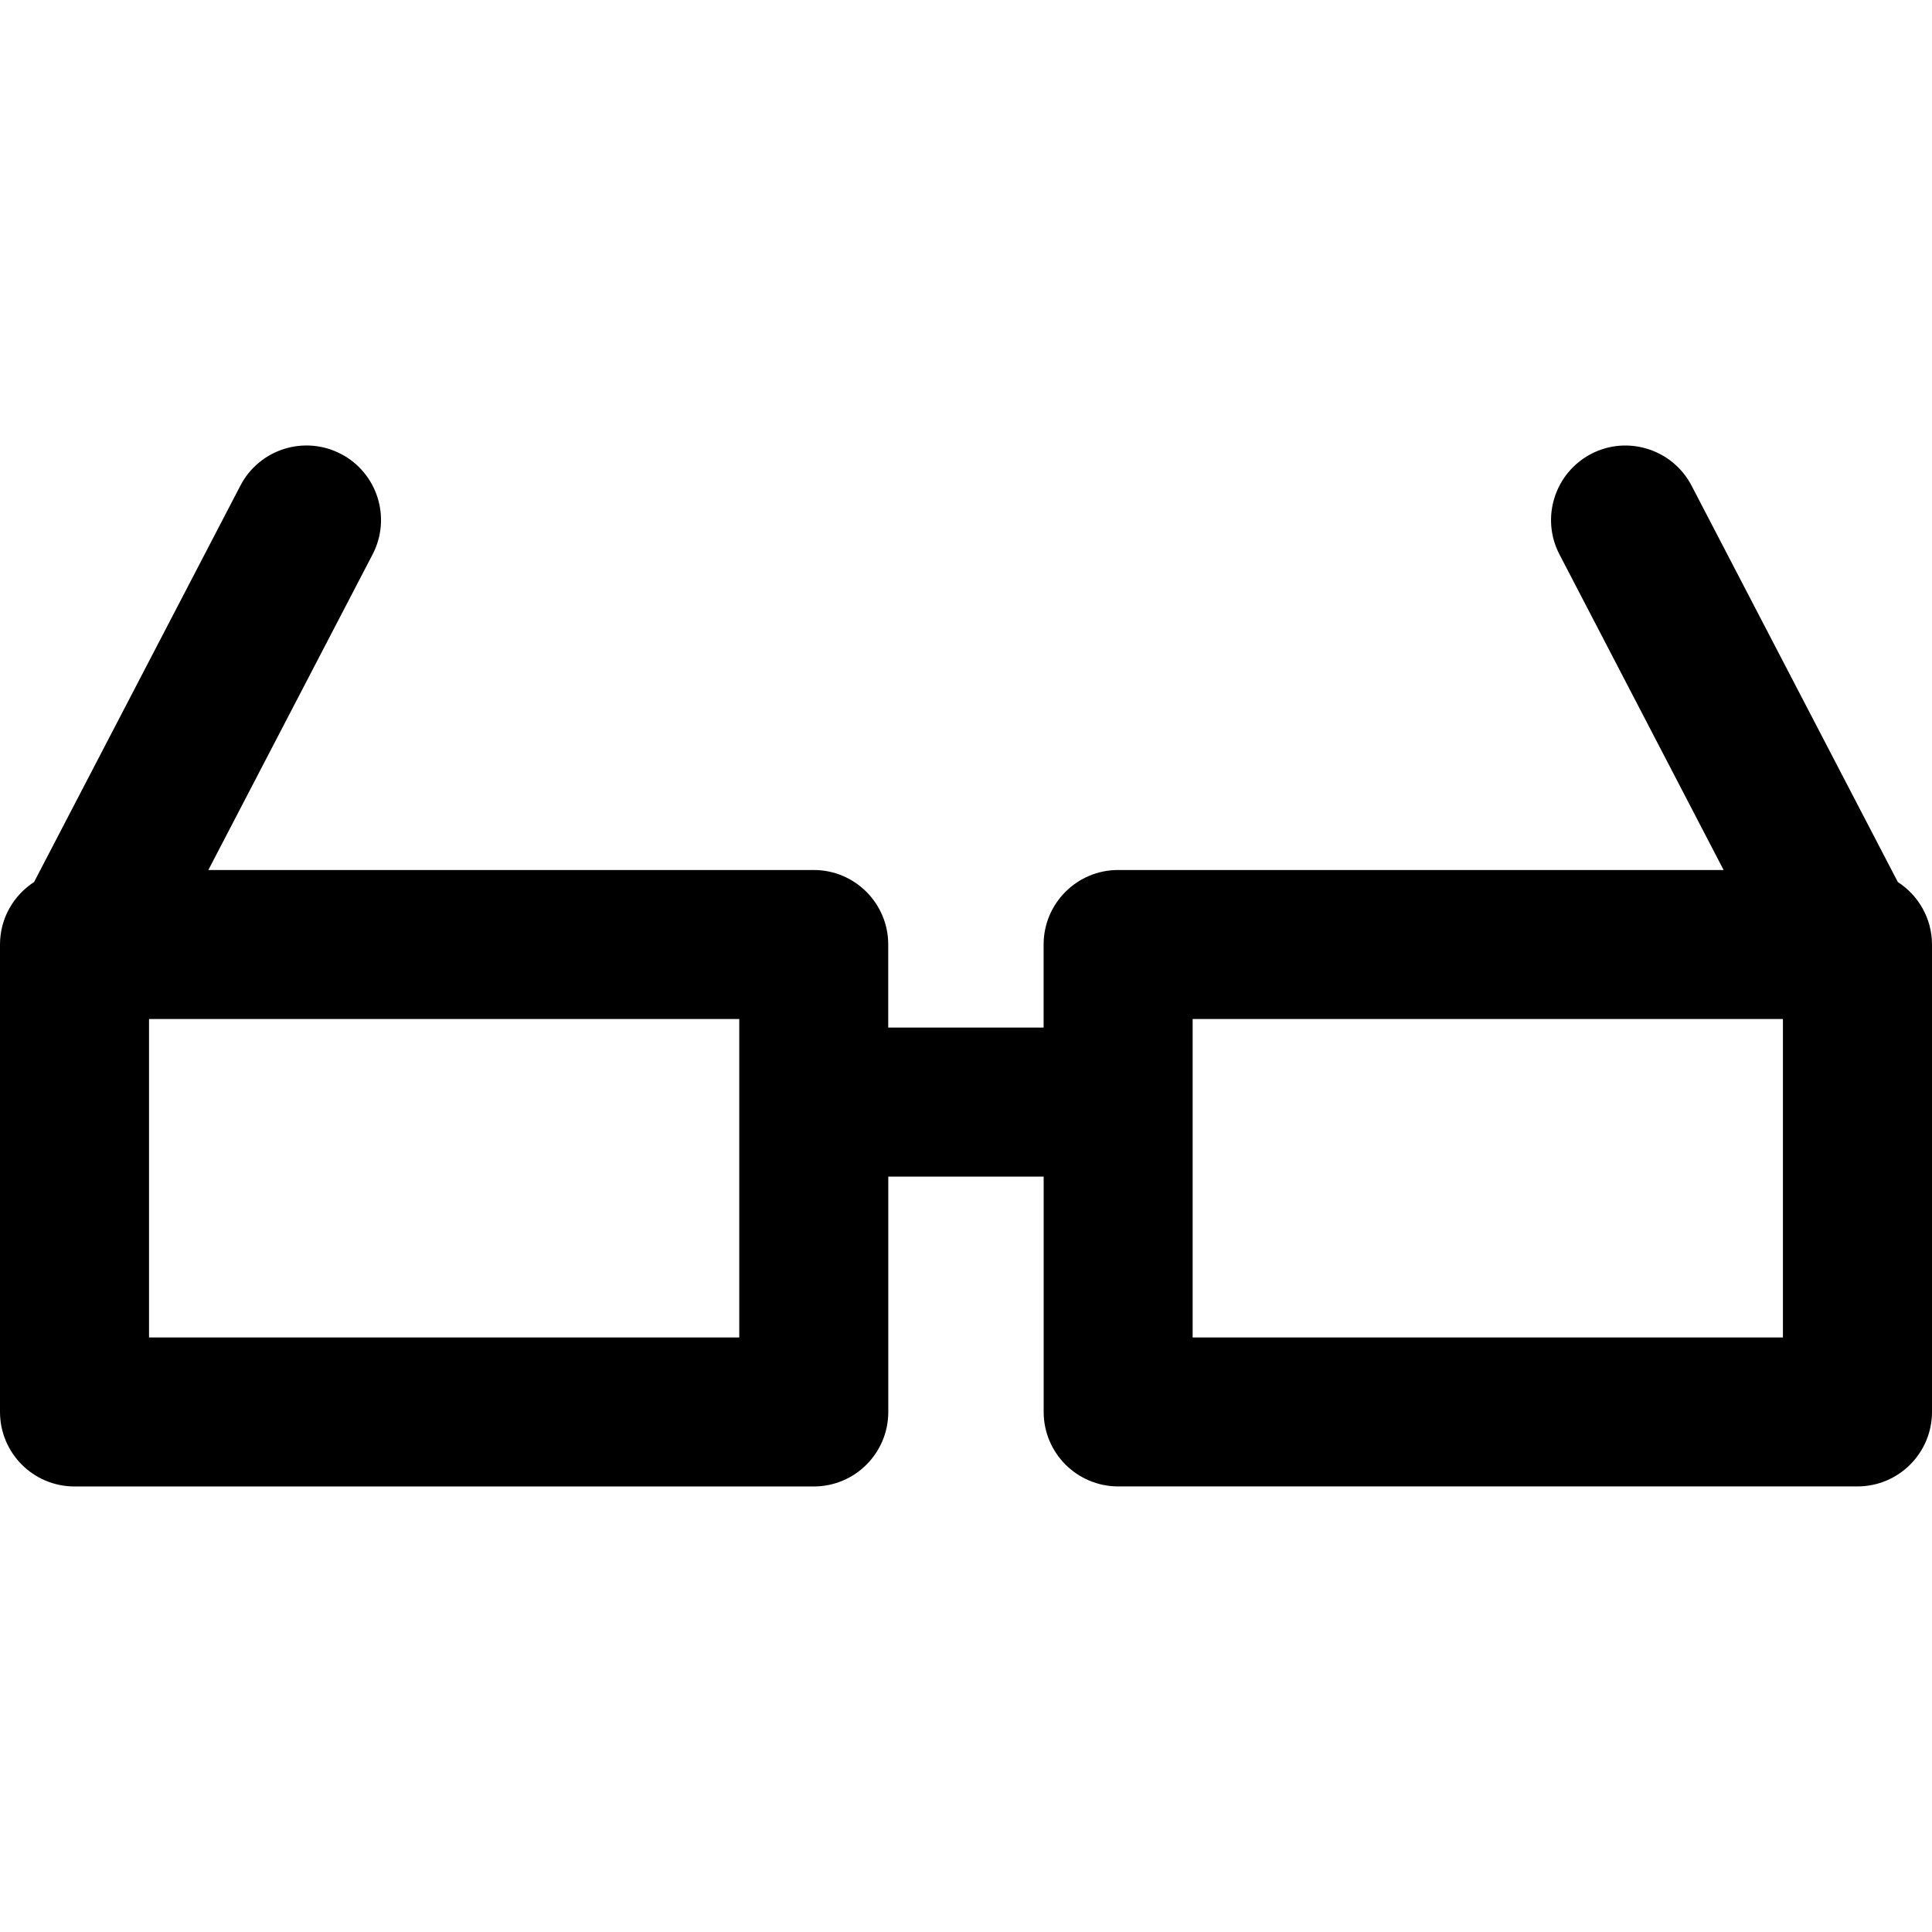
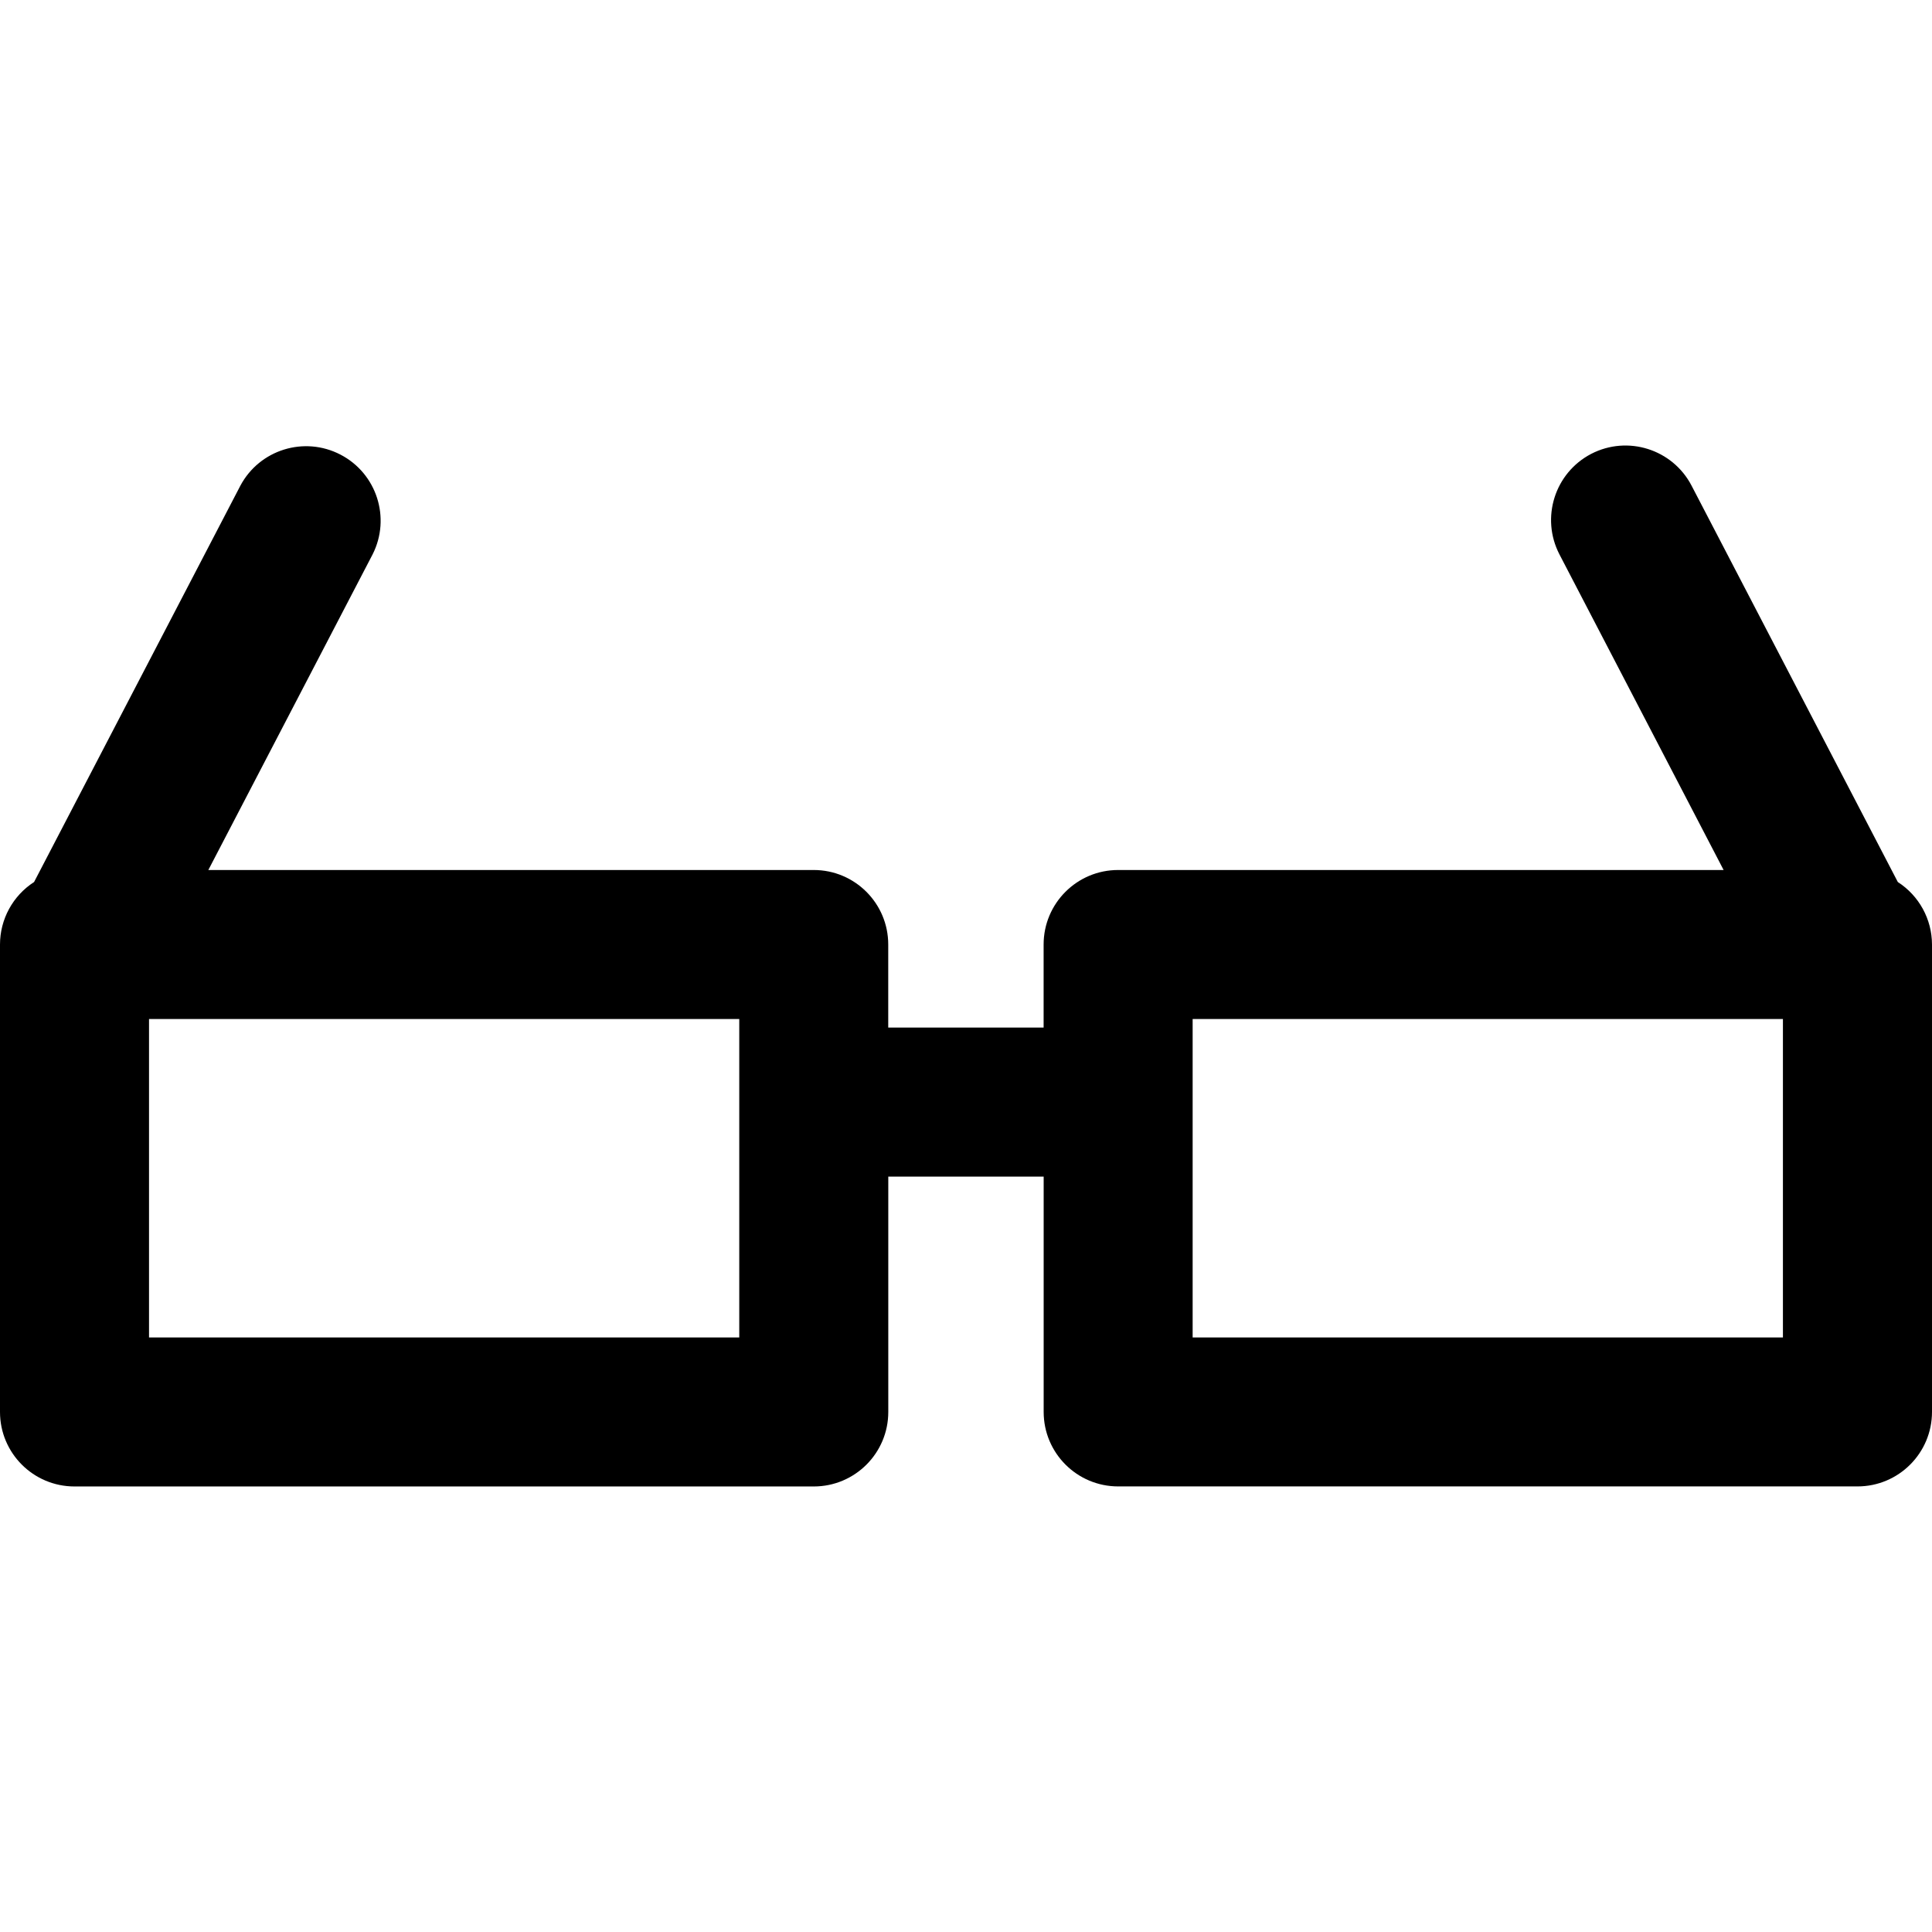
- <svg xmlns="http://www.w3.org/2000/svg" version="1.1" id="Capa_1" x="0px" y="0px" width="38.893px" height="38.892px" viewBox="0 0 38.893 38.892" style="enable-background:new 0 0 38.893 38.892;" xml:space="preserve">
-   <g>
-     <path d="M38.205,17.756l-4.152-7.979c-0.382-0.733-1.287-1.021-2.021-0.64c-0.734,0.384-1.021,1.289-0.639,2.023l3.305,6.354   H22.509c-0.828,0-1.5,0.672-1.5,1.5v1.672h-3.128v-1.672c0-0.828-0.671-1.5-1.5-1.5H4.194l3.307-6.354   c0.382-0.734,0.096-1.641-0.639-2.023c-0.737-0.381-1.641-0.096-2.023,0.64l-4.153,7.979C0.274,18.024,0,18.485,0,19.014v9.41   c0,0.828,0.671,1.5,1.5,1.5h14.882c0.829,0,1.5-0.672,1.5-1.5v-4.738h3.128v4.737c0,0.828,0.672,1.5,1.5,1.5h14.883   c0.828,0,1.5-0.672,1.5-1.5v-9.41C38.892,18.485,38.617,18.023,38.205,17.756z M14.882,26.924H3v-6.41h11.882V26.924z    M35.892,26.924H24.009v-6.41h11.883V26.924z" />
-   </g>
-   <g>
- </g>
-   <g>
- </g>
-   <g>
- </g>
-   <g>
- </g>
-   <g>
- </g>
-   <g>
- </g>
-   <g>
- </g>
-   <g>
- </g>
-   <g>
- </g>
-   <g>
- </g>
-   <g>
- </g>
-   <g>
- </g>
-   <g>
- </g>
-   <g>
- </g>
-   <g>
- </g>
+ <svg xmlns="http://www.w3.org/2000/svg" width="38.893" height="38.892" style="enable-background:new 0 0 38.893 38.892" xml:space="preserve">
+   <path d="m38.205 17.756-4.152-7.979a1.501 1.501 0 0 0-2.021-.64 1.502 1.502 0 0 0-.639 2.023l3.305 6.354H22.509a1.5 1.5 0 0 0-1.5 1.5v1.672h-3.128v-1.672a1.5 1.5 0 0 0-1.5-1.5H4.194l3.307-6.354a1.5 1.5 0 0 0-2.662-1.383L.686 17.756A1.497 1.497 0 0 0 0 19.014v9.41a1.5 1.5 0 0 0 1.5 1.5h14.882a1.5 1.5 0 0 0 1.5-1.5v-4.738h3.128v4.737a1.5 1.5 0 0 0 1.5 1.5h14.883a1.5 1.5 0 0 0 1.5-1.5v-9.41a1.5 1.5 0 0 0-.688-1.257zm-23.323 9.168H3v-6.41h11.882v6.41zm21.01 0H24.009v-6.41h11.883v6.41z" />
</svg>
